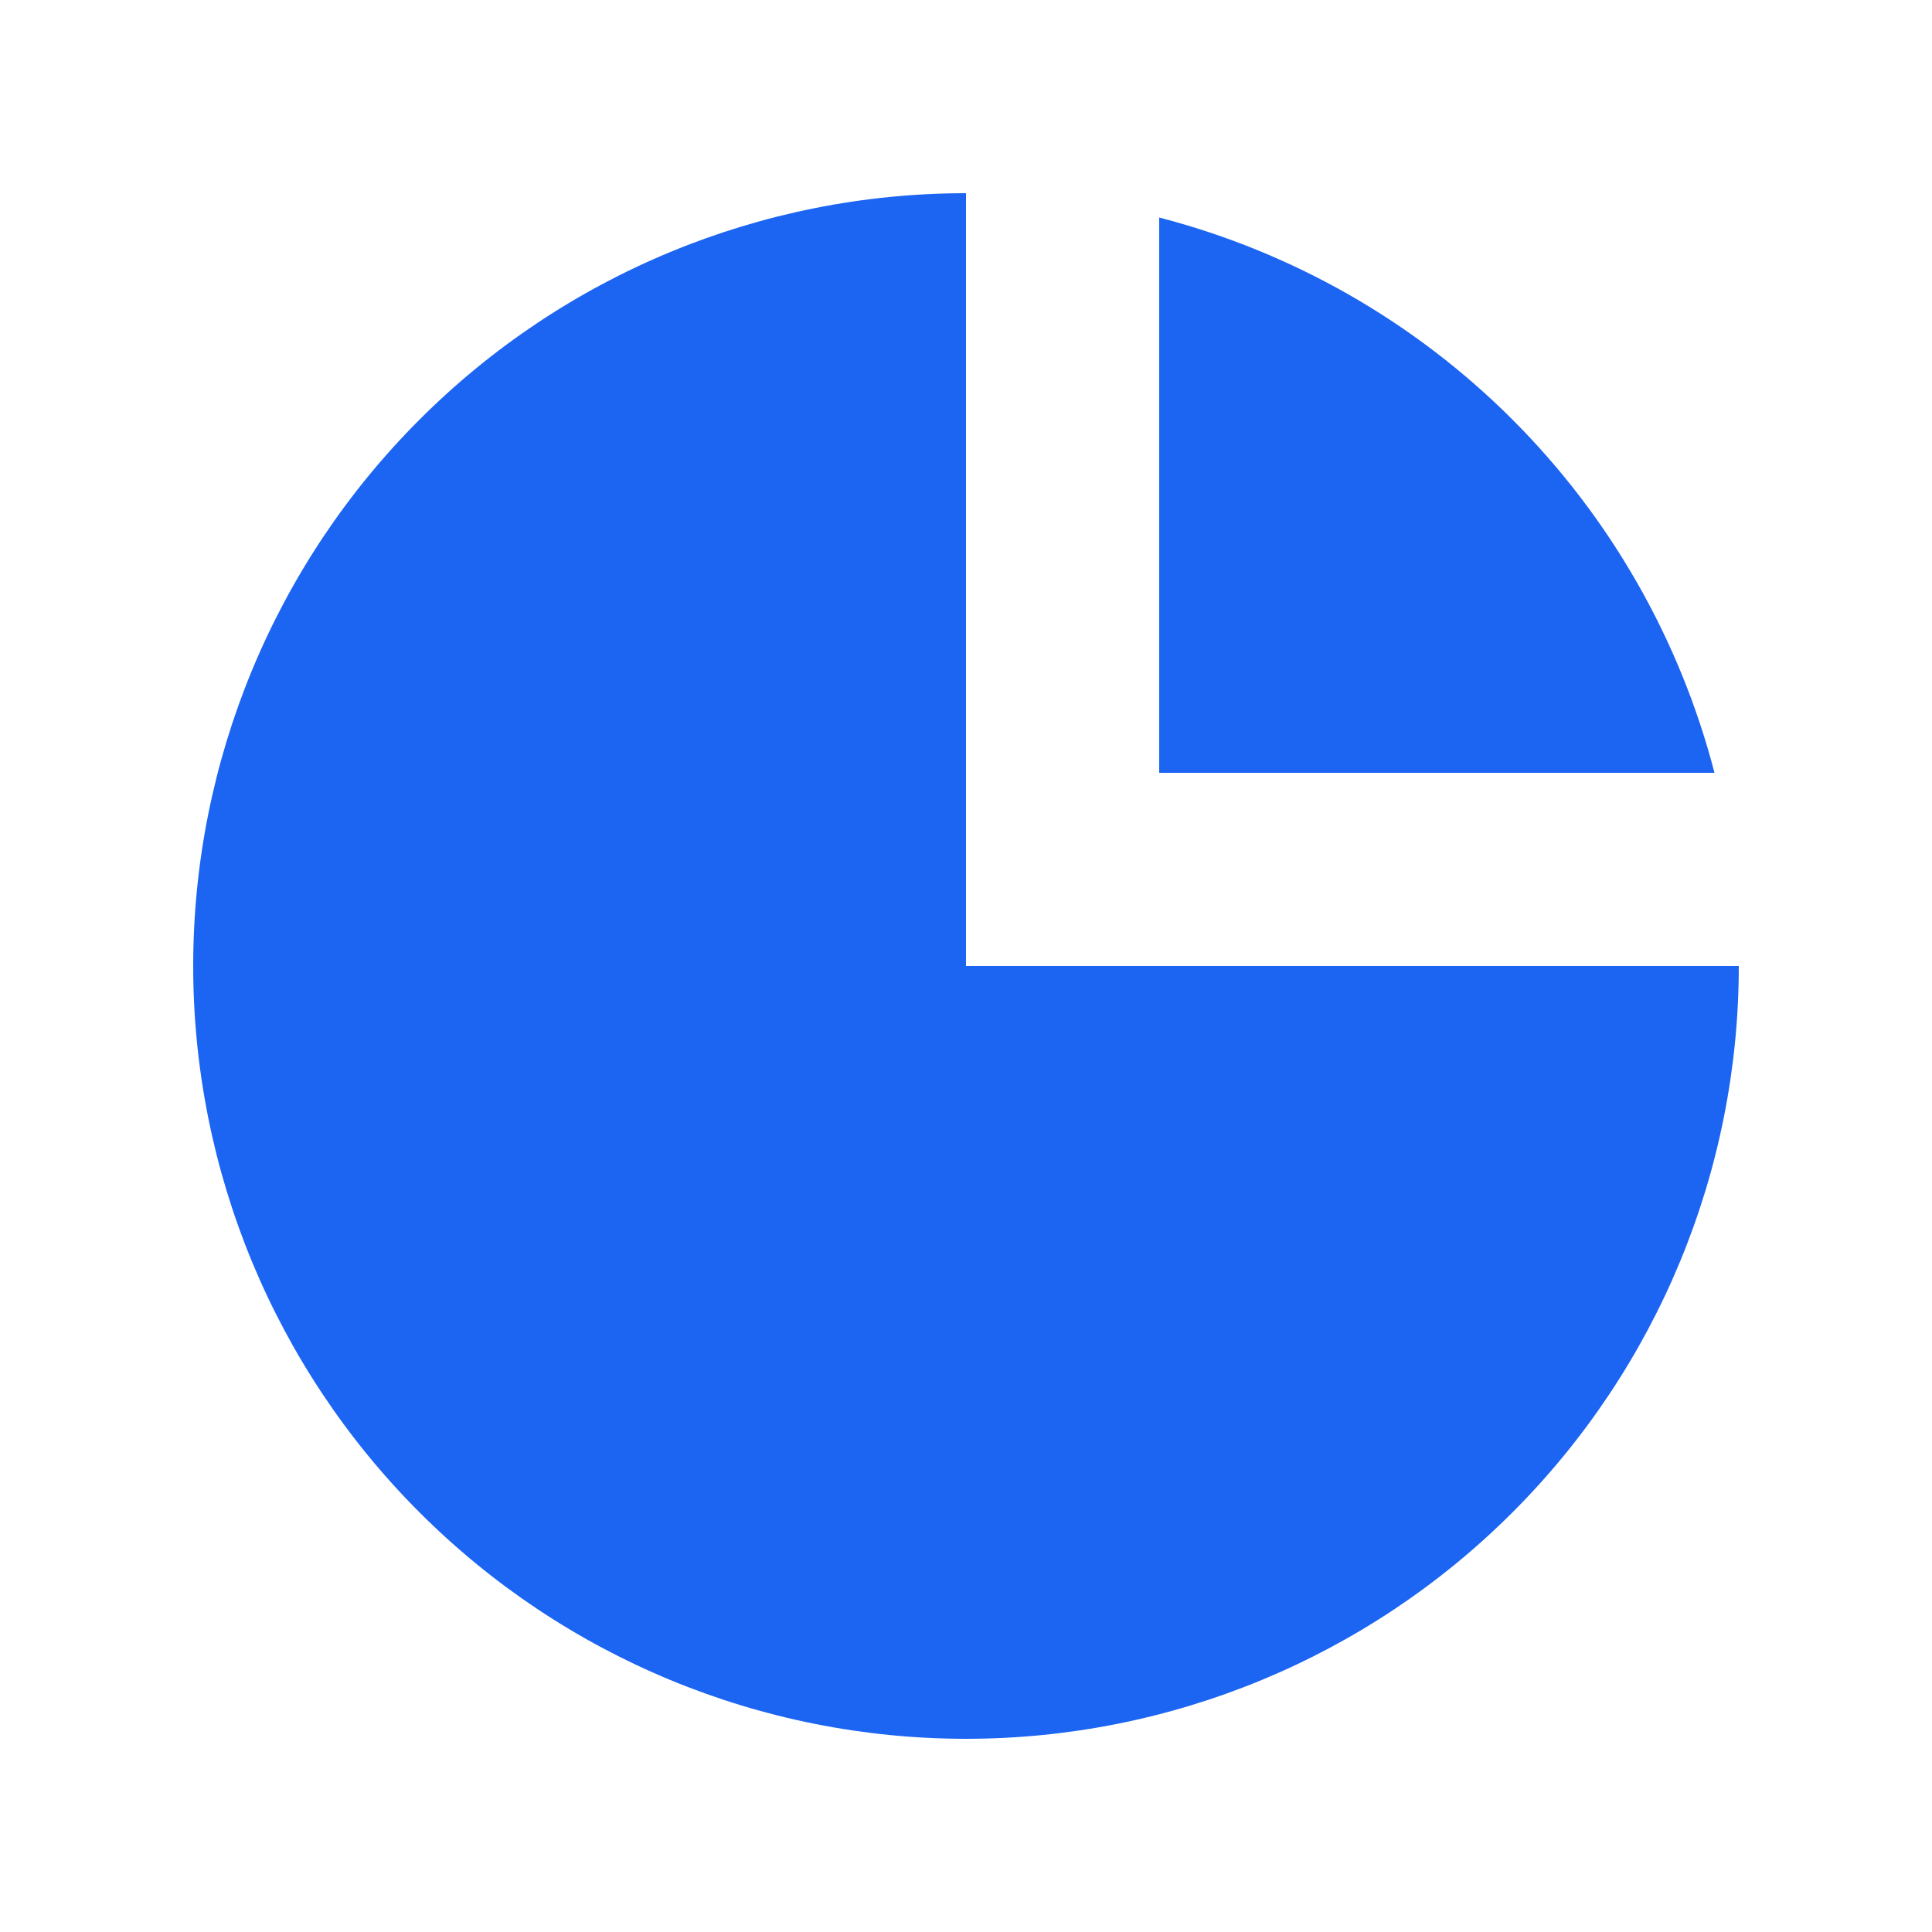
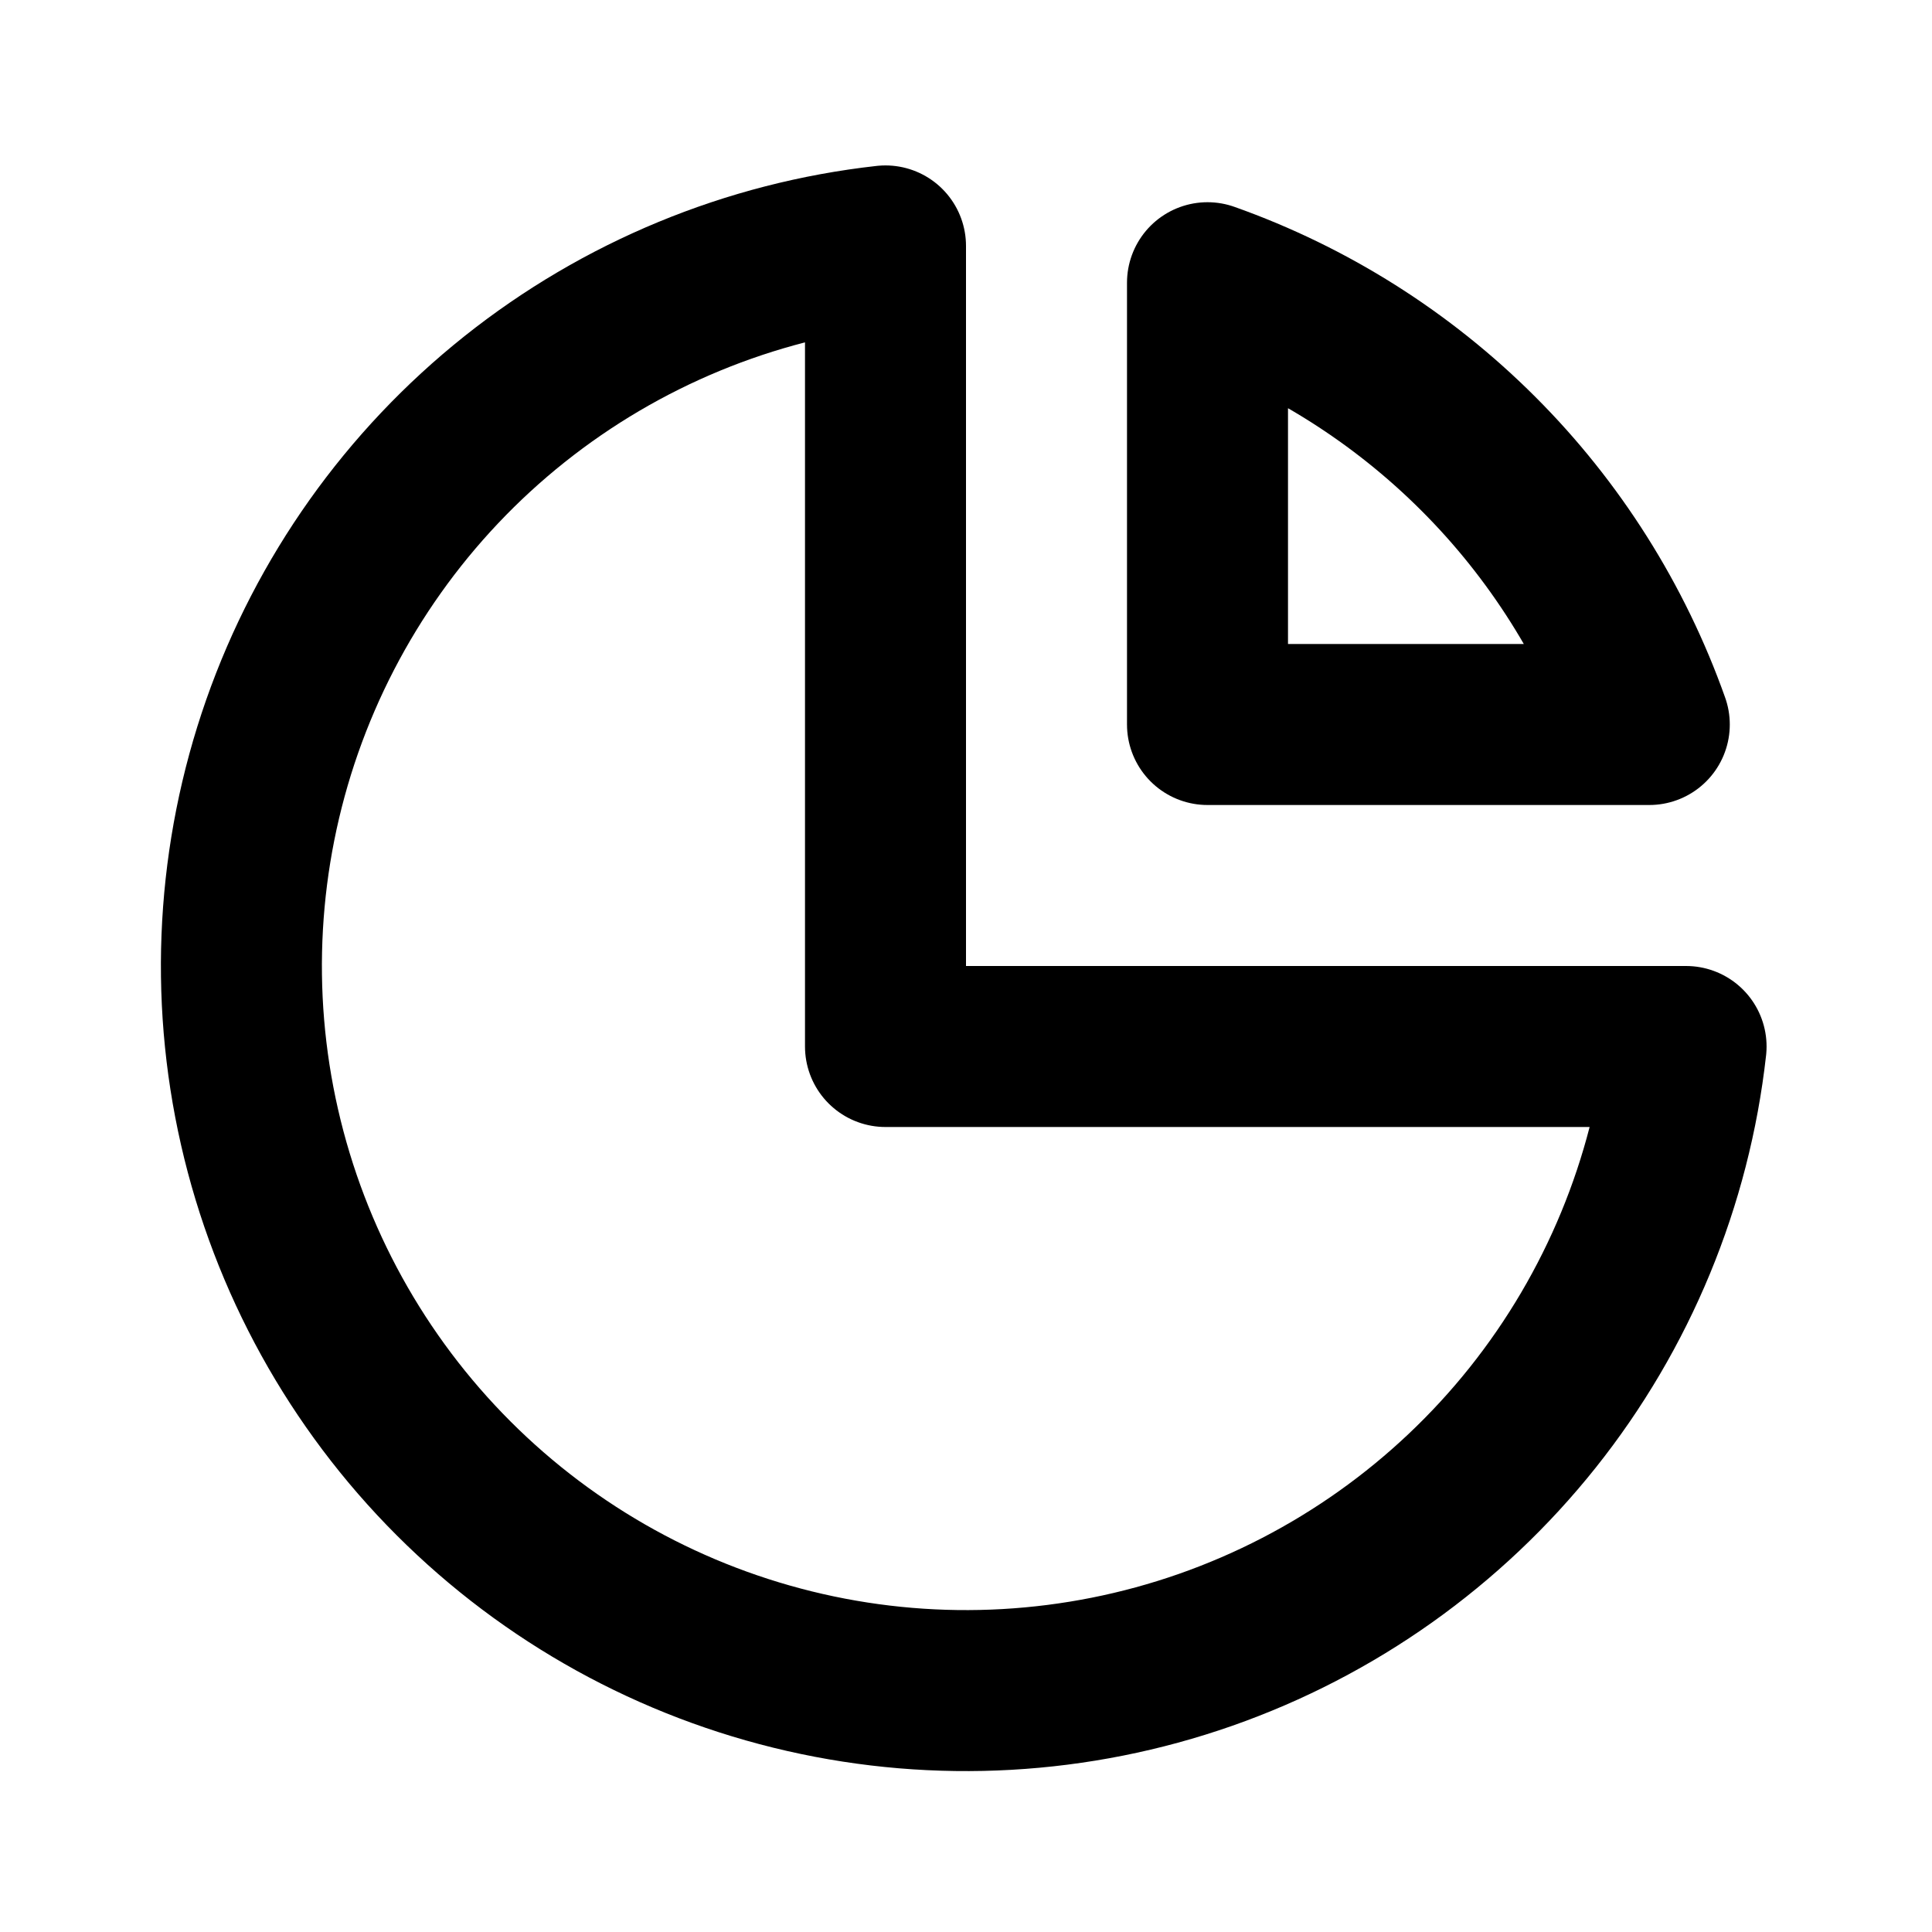
<svg xmlns="http://www.w3.org/2000/svg" width="24" height="24" viewBox="0 0 24 24" fill="none">
-   <path d="M2.4 12C2.4 9.454 3.411 7.012 5.212 5.212C7.012 3.411 9.454 2.4 12 2.4V12H21.6C21.6 14.546 20.589 16.988 18.788 18.788C16.988 20.589 14.546 21.6 12 21.6C9.454 21.6 7.012 20.589 5.212 18.788C3.411 16.988 2.4 14.546 2.4 12Z" fill="#1C64F2" />
-   <path d="M14.4 2.702C16.06 3.133 17.576 3.999 18.788 5.212C20.001 6.425 20.867 7.94 21.298 9.6H14.4V2.702Z" fill="#1C64F2" />
+   <path d="M6.392 4.959C7.718 3.903 9.315 3.243 11 3.055V13H20.945C20.757 14.684 20.097 16.282 19.041 17.608C17.985 18.933 16.576 19.934 14.976 20.495C13.377 21.055 11.651 21.153 9.999 20.776C8.346 20.399 6.834 19.564 5.635 18.365C4.436 17.166 3.601 15.654 3.224 14.001C2.847 12.349 2.945 10.623 3.505 9.024C4.066 7.424 5.066 6.015 6.392 4.959Z" stroke="black" stroke-width="2" stroke-linecap="round" stroke-linejoin="round" />
+   <path d="M15 9H20.488C20.039 7.735 19.314 6.585 18.364 5.636C17.415 4.687 16.265 3.961 15 3.512V9Z" stroke="black" stroke-width="2" stroke-linecap="round" stroke-linejoin="round" />
</svg>
